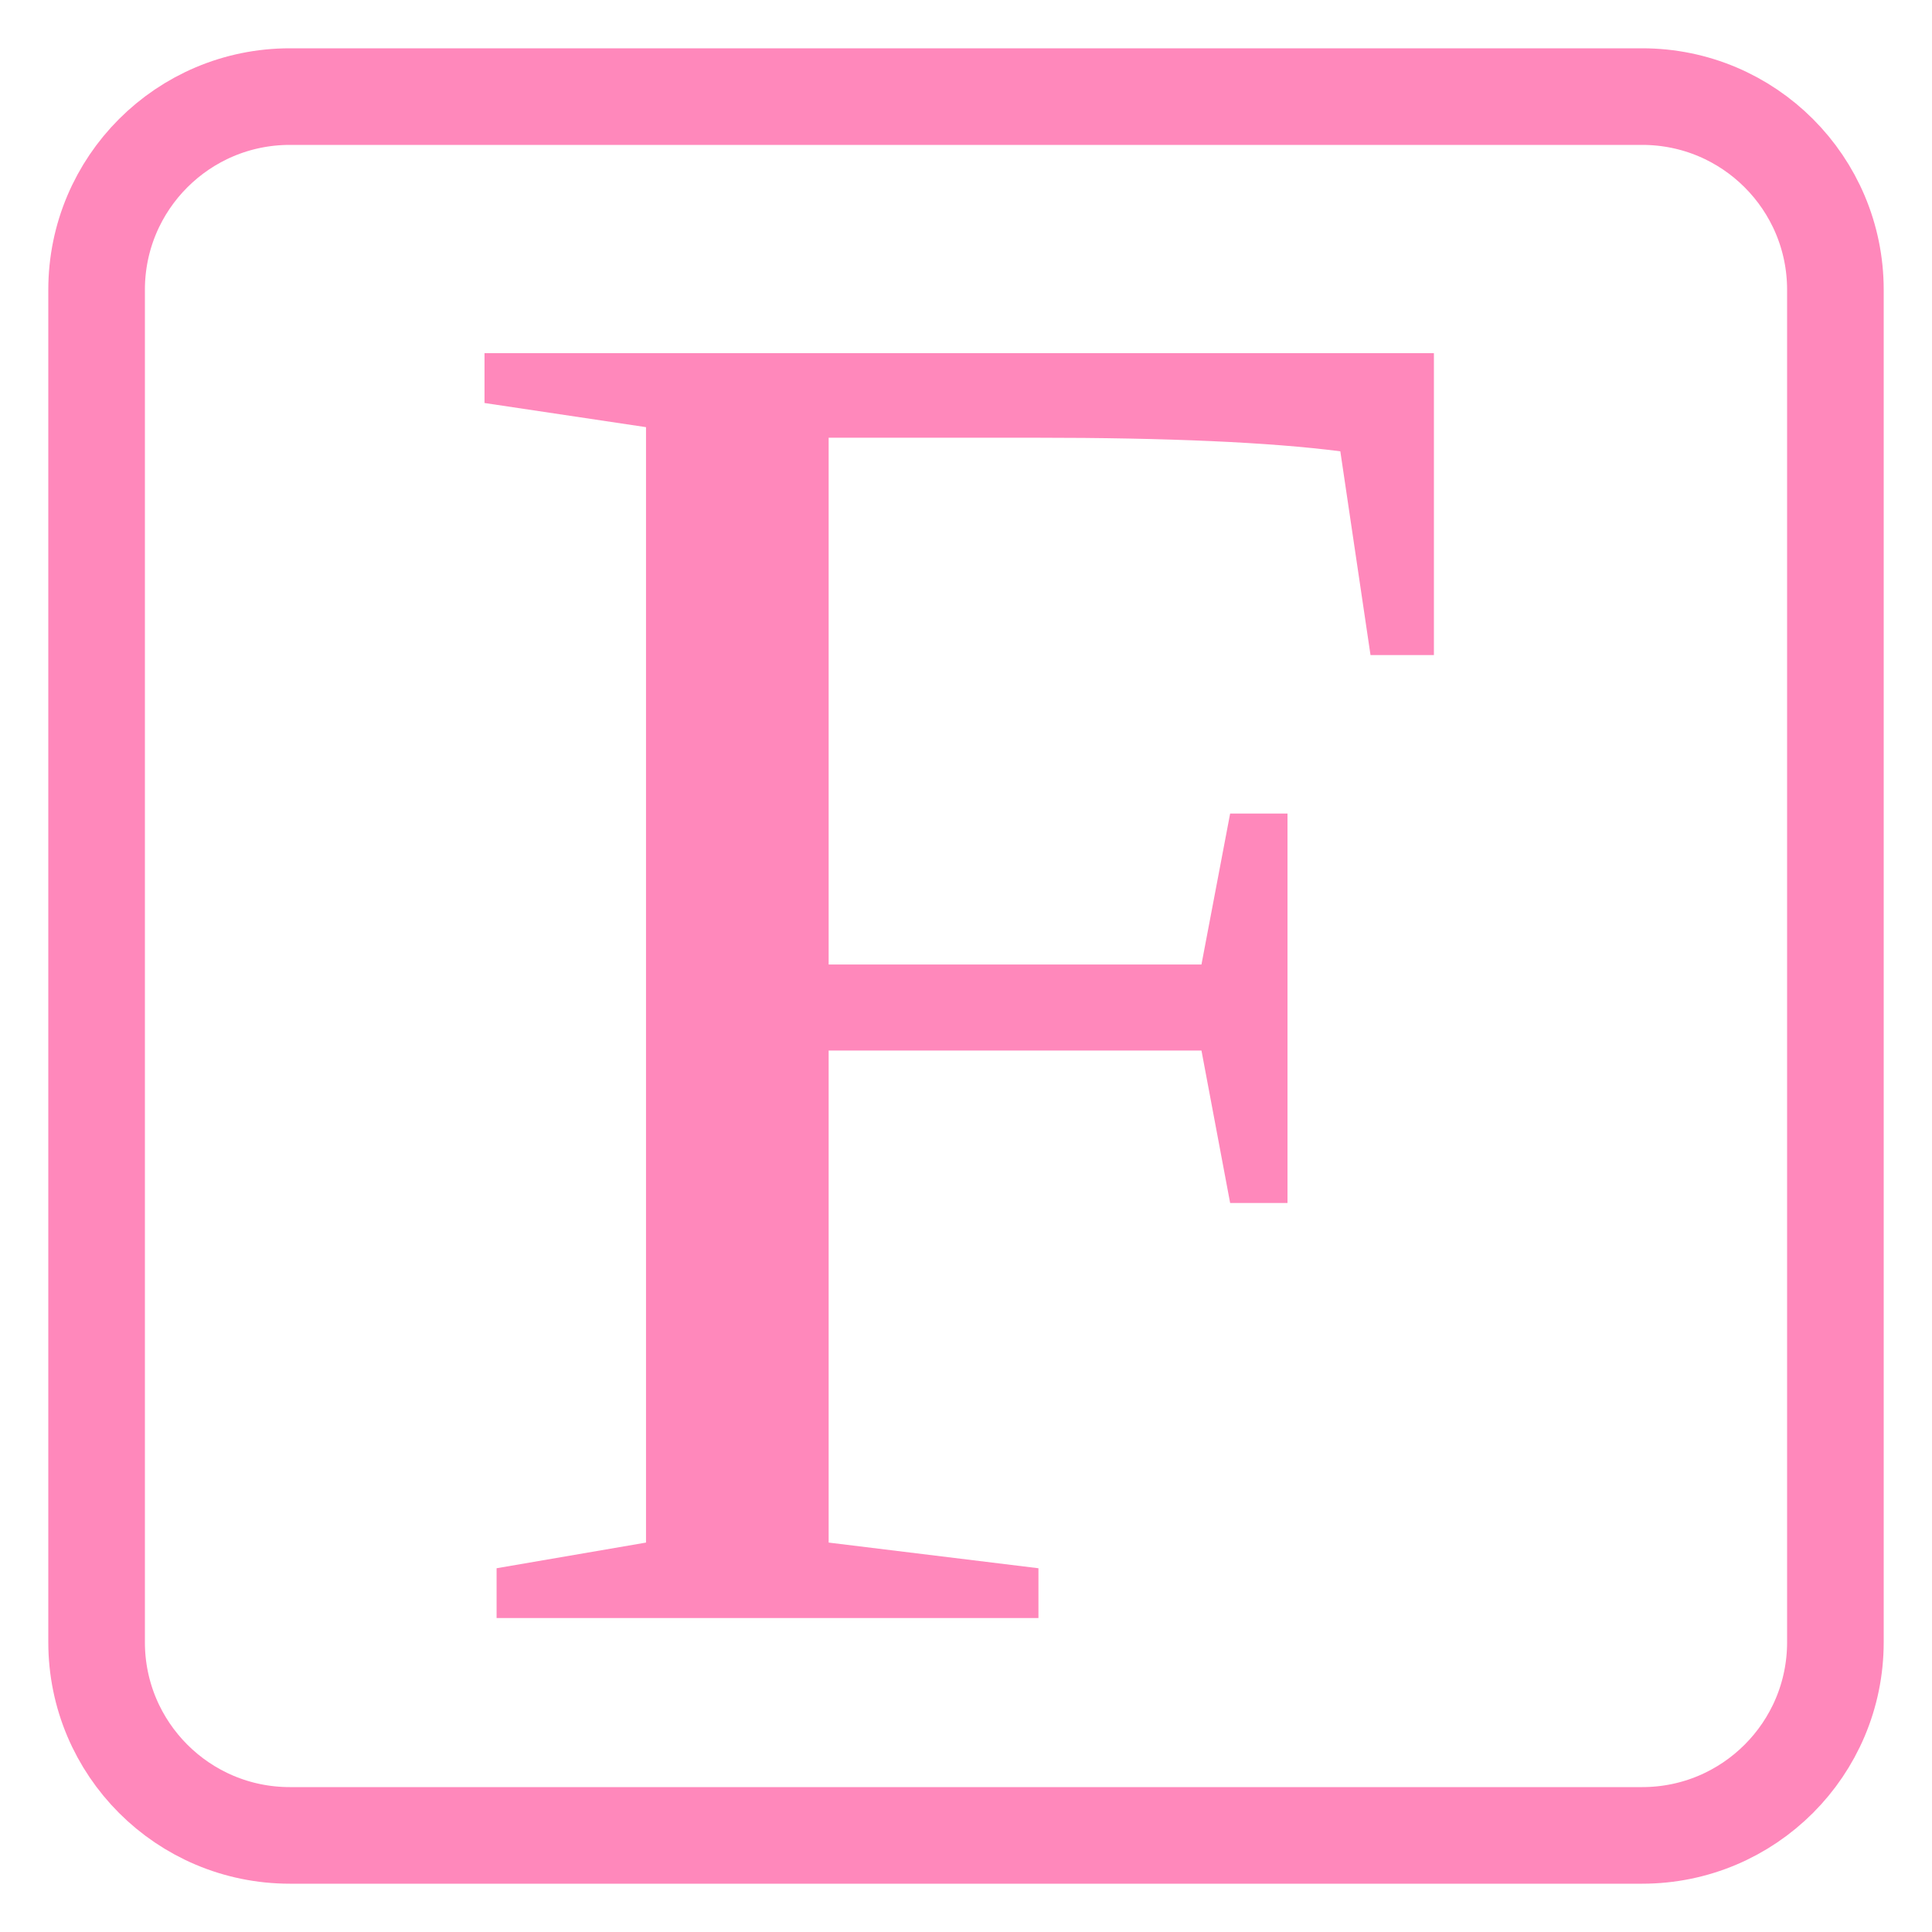
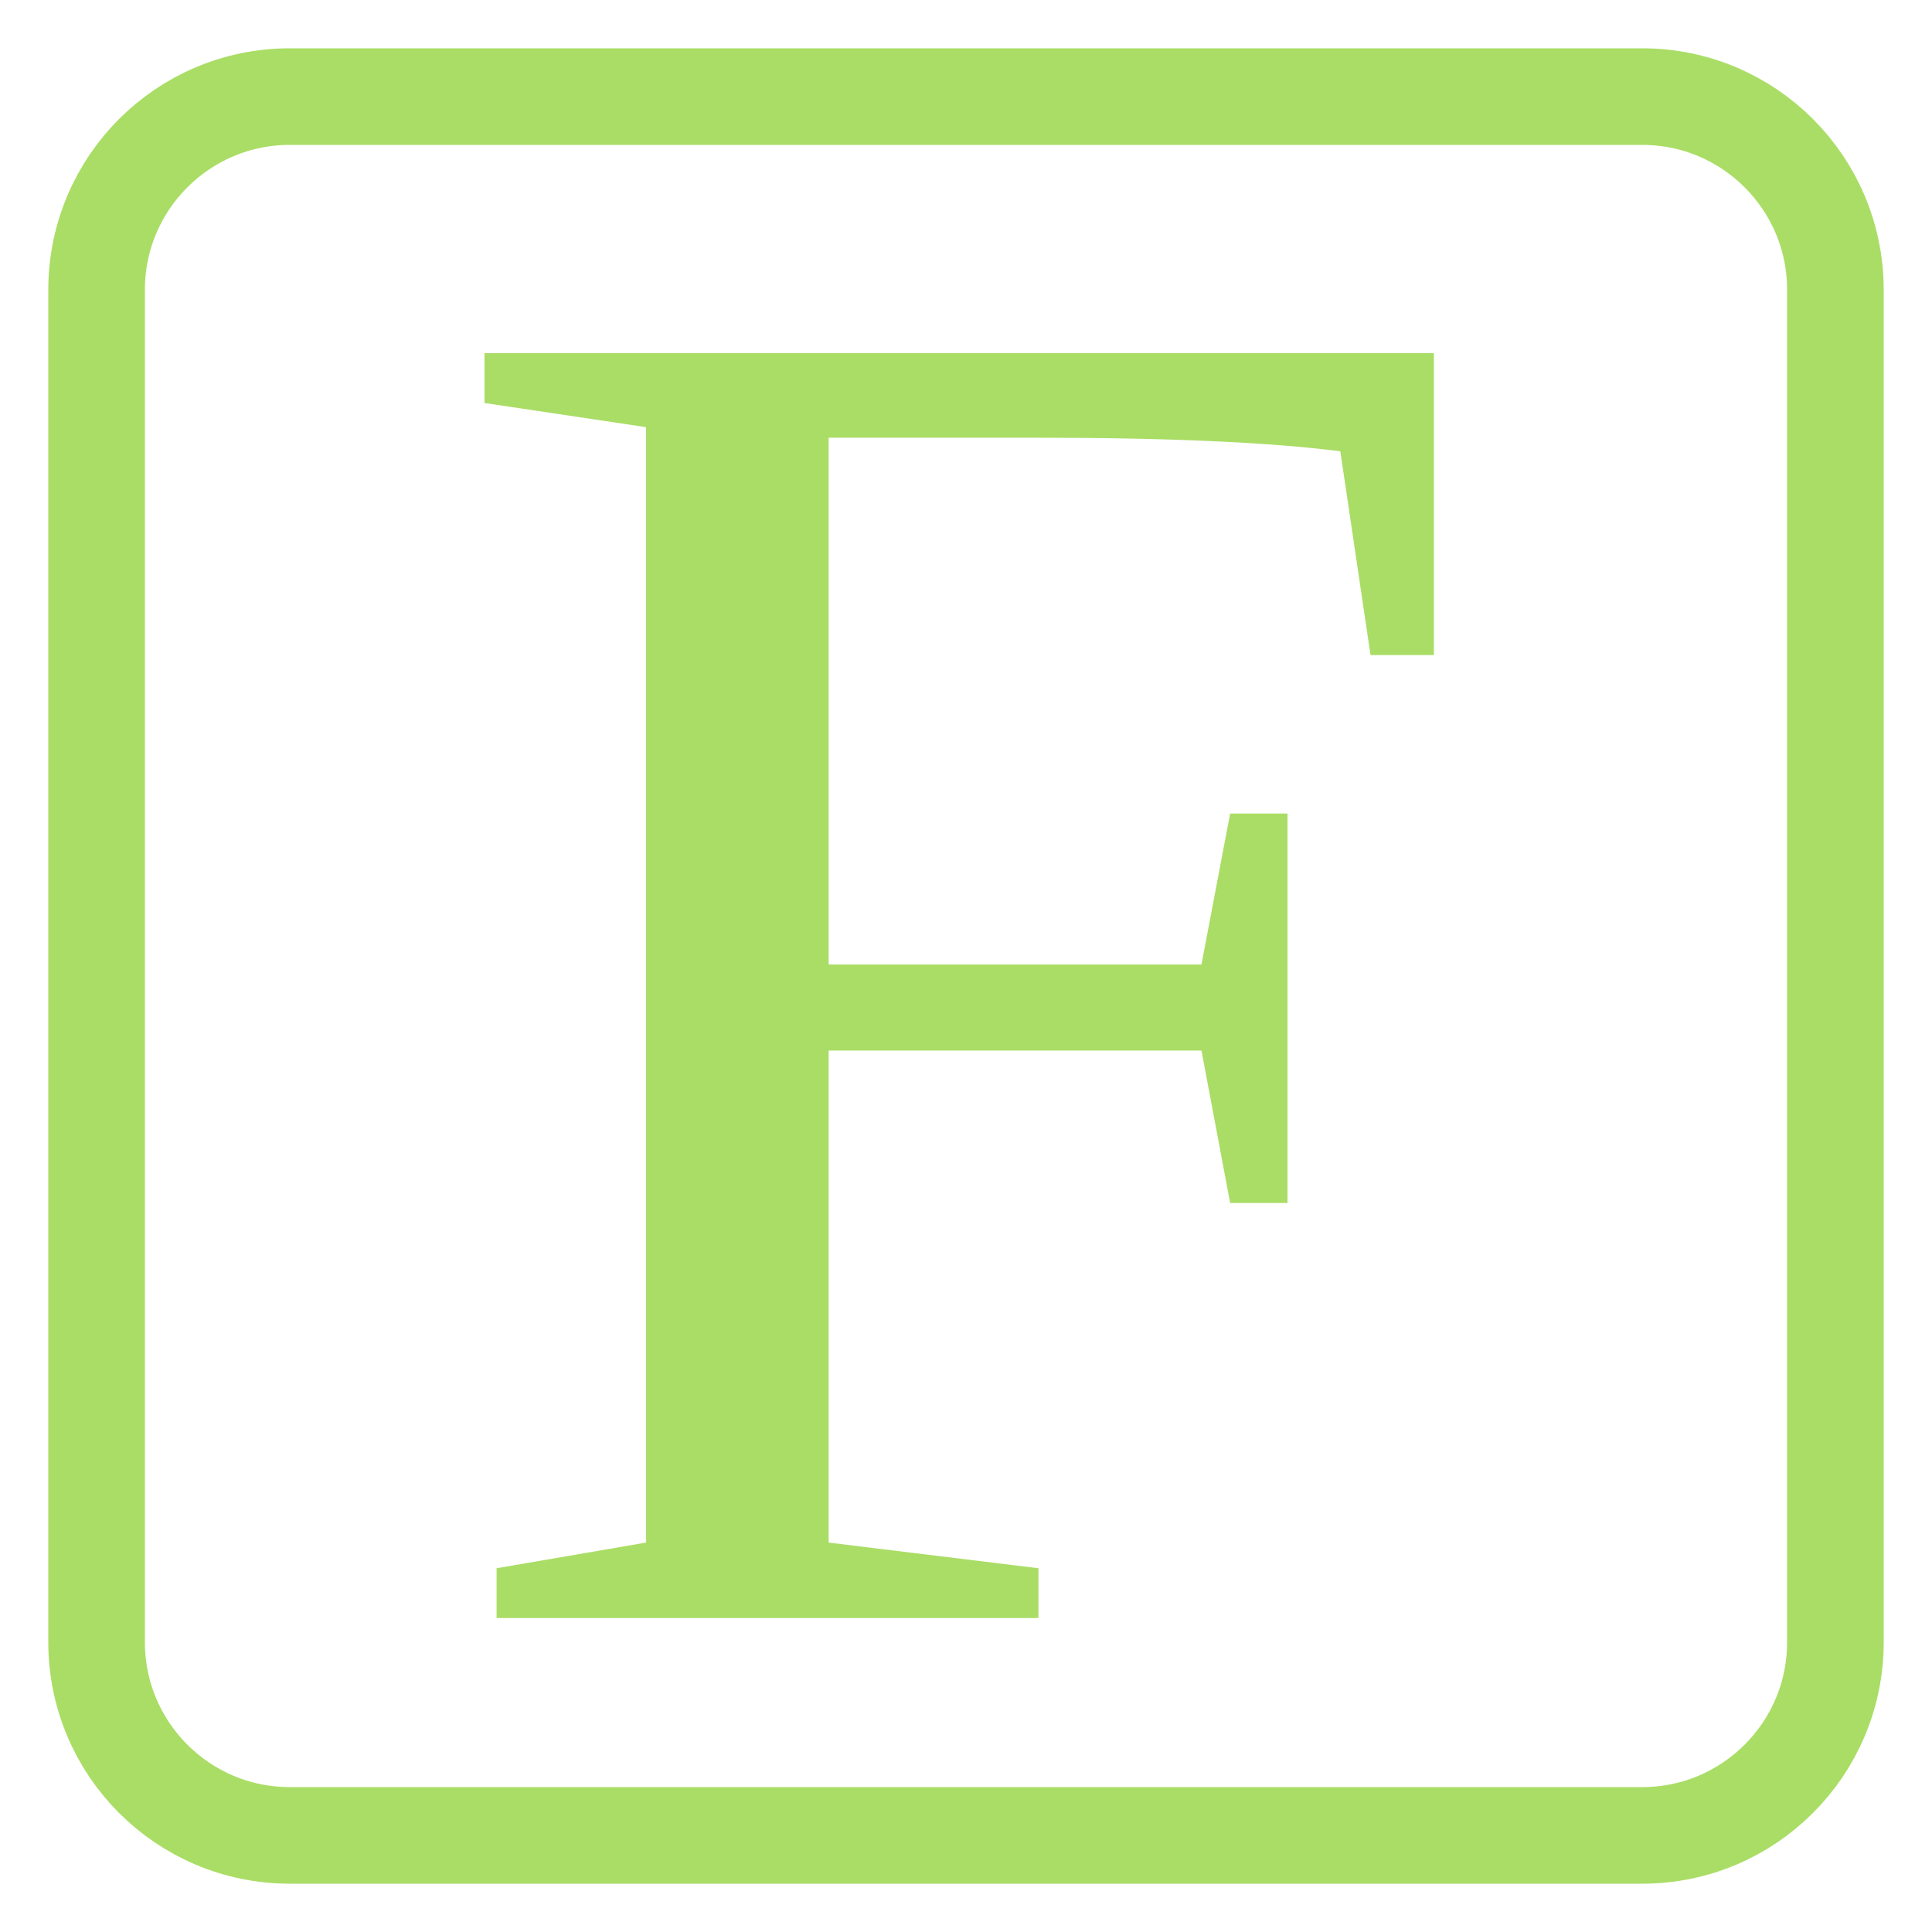
- <svg xmlns="http://www.w3.org/2000/svg" version="1.1" viewBox="0 0 20 20" stroke-width="1" stroke="#f8b" fill="#f8b">
+ <svg xmlns="http://www.w3.org/2000/svg" version="1.1" viewBox="0 0 20 20" stroke-width="1" stroke="#ad6" fill="#ad6">
  <defs>
    <code>
			
// var svg = ear.svg();
svg.size(20, 20)
  .strokeWidth(1)
  .stroke("white")
  .fill("white")

svg.roundRect(1, 1, 18, 18, 2, 2)
  .fill("none");

svg.text("F", 10, 10)
  .stroke("none")
  .fontFamily("Georgia, Times New Roman")
  .textAnchor("middle")
  .dominantBaseline("central")
  .fontSize(20);


		</code>
  </defs>
  <path d="M3,1 h14 A2 2 0 0 1 19,3 v14 A2 2 0 0 1 17,19 h-14 A2 2 0 0 1 1,17 v-14 A2 2 0 0 1 3,1" fill="none" />
  <text x="10" y="10" stroke="none" font-family="Georgia, Times New Roman" text-anchor="middle" dominant-baseline="central" font-size="20">F</text>
</svg>
